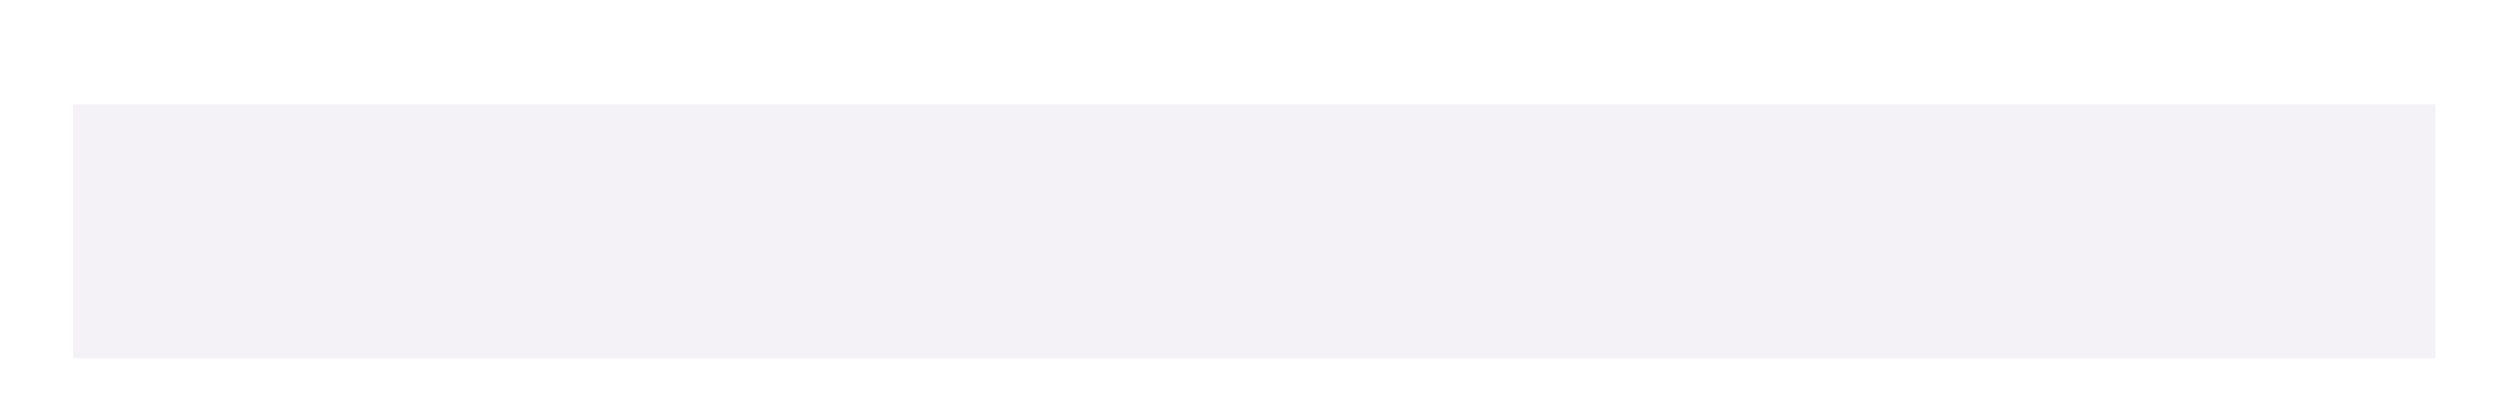
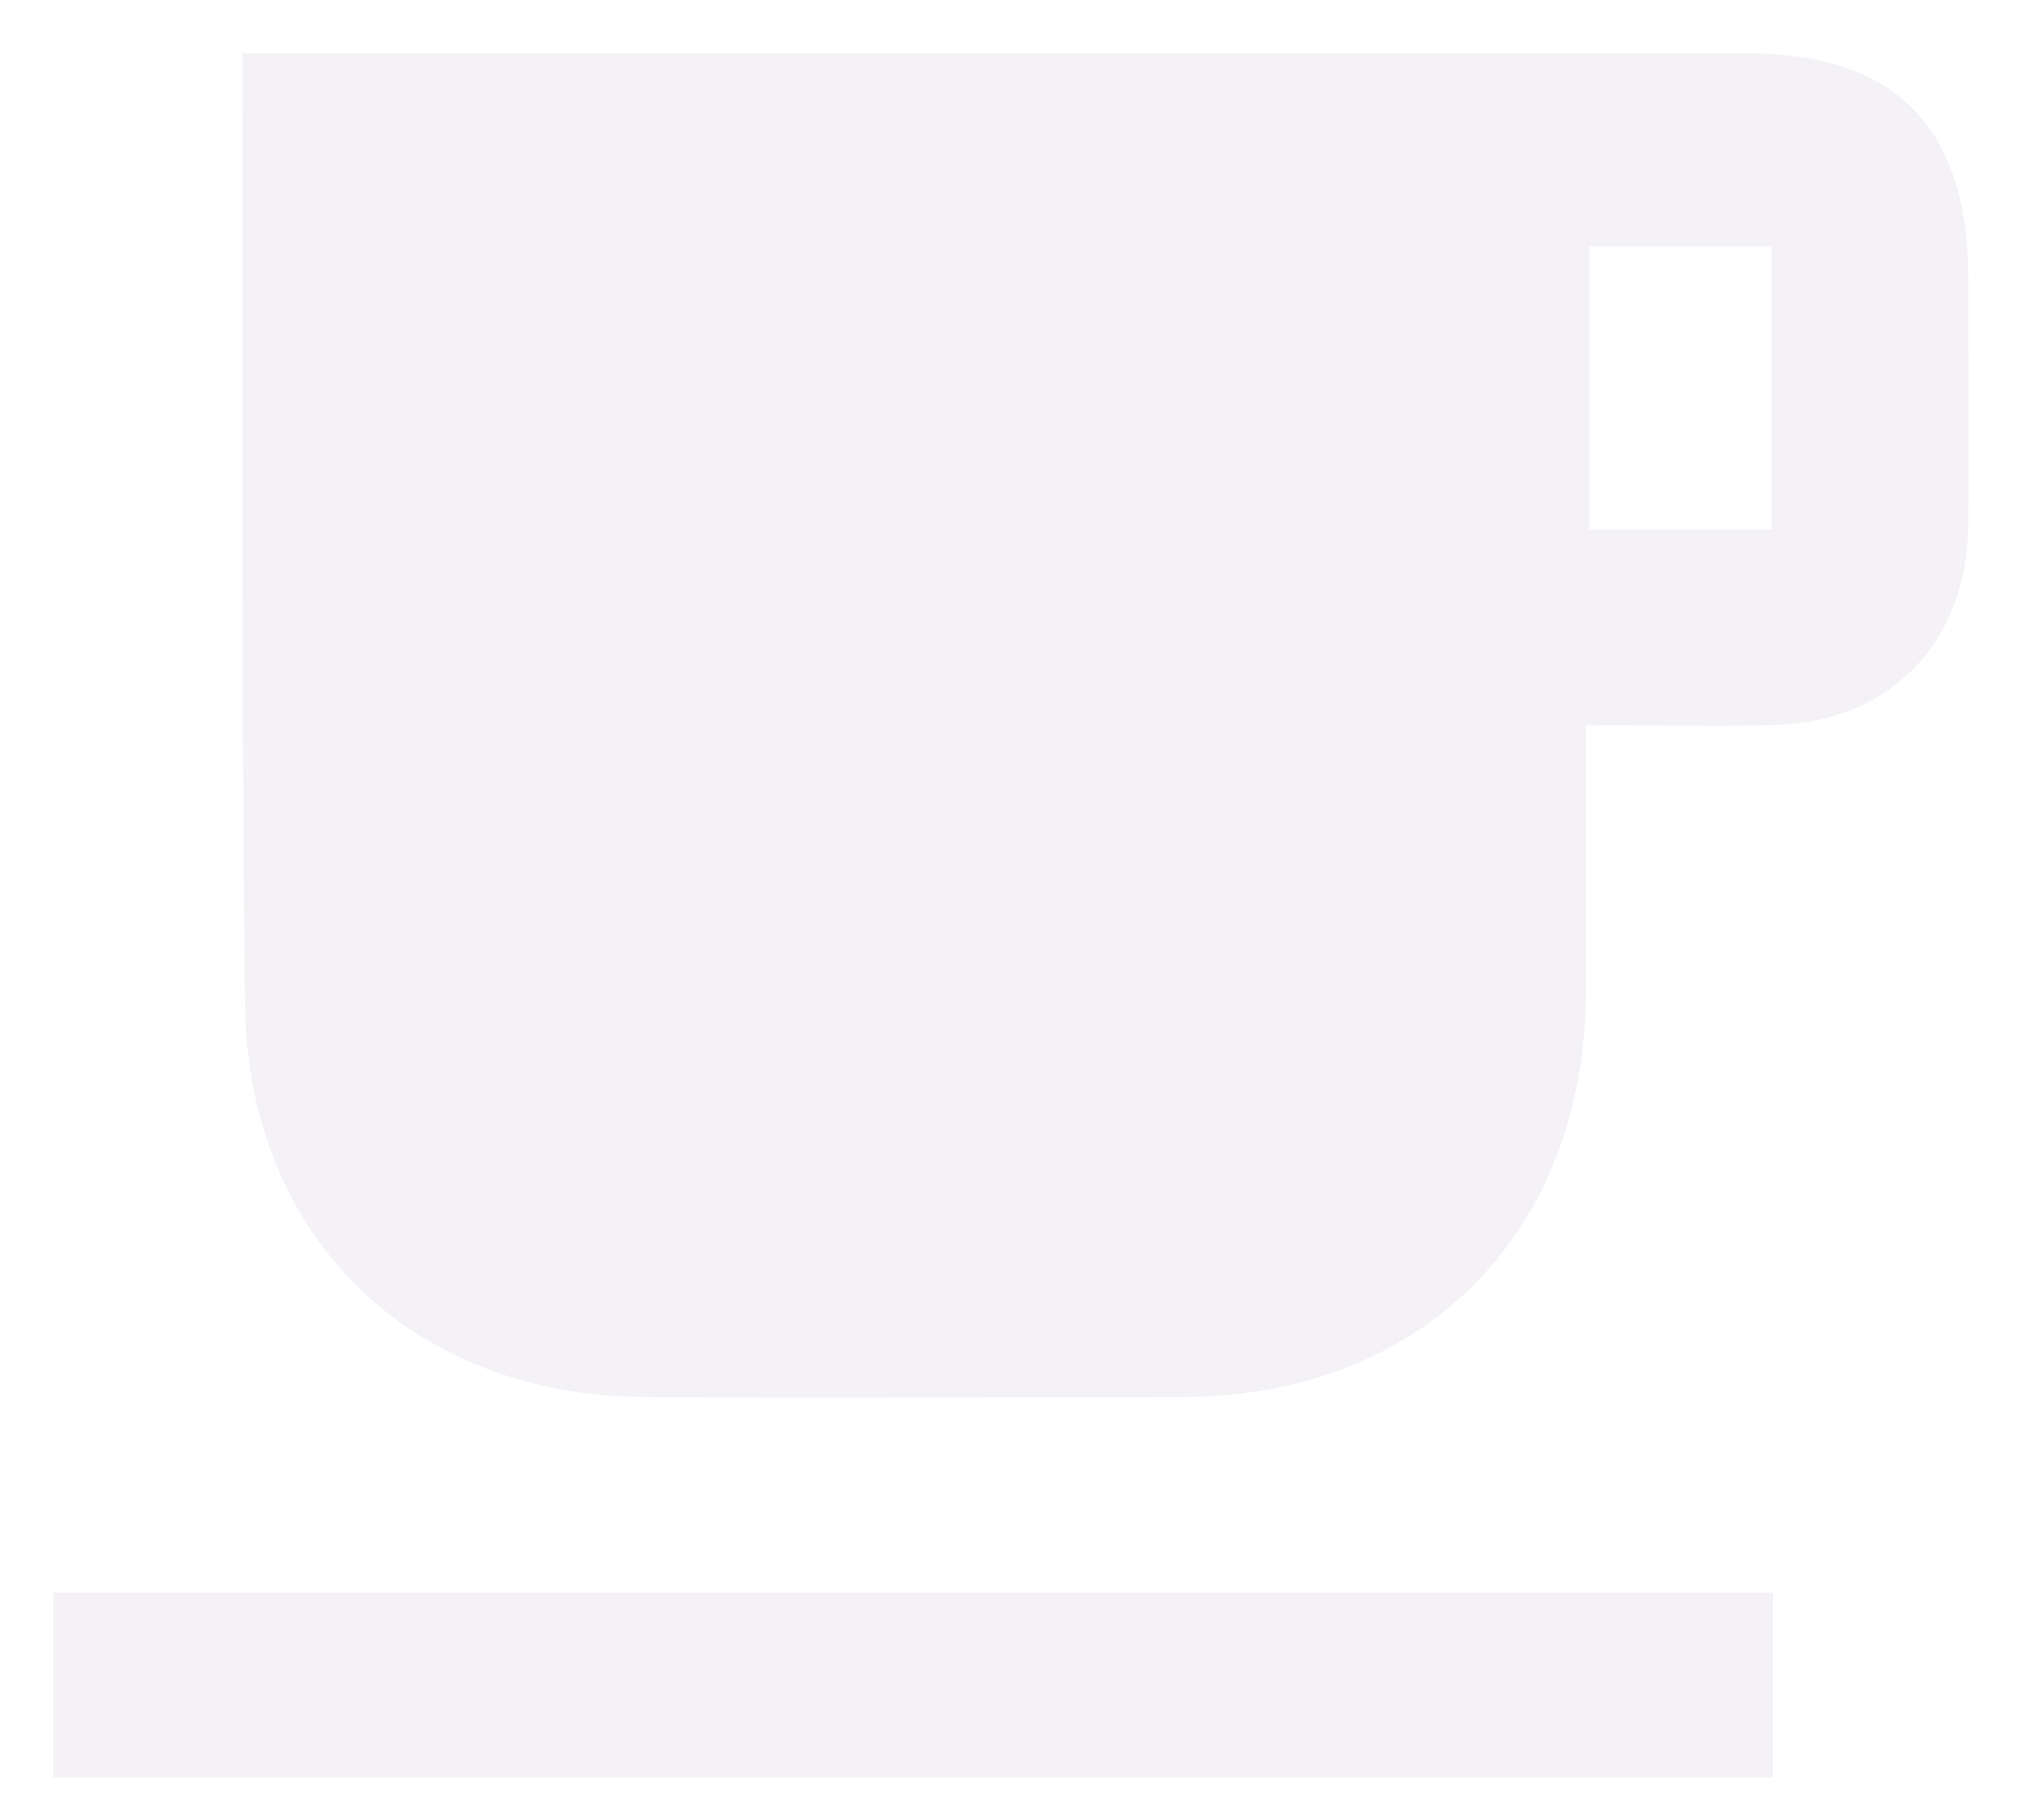
- <svg xmlns="http://www.w3.org/2000/svg" width="18" height="3" viewBox="0 0 18 3" fill="none">
-   <path d="M17.536 0.751C17.536 1.369 17.536 1.962 17.536 2.579C11.858 2.579 6.204 2.579 0.526 2.579C0.526 1.962 0.526 1.38 0.526 0.751C6.181 0.751 11.835 0.751 17.536 0.751Z" fill="#F4F2F6" />
+ <svg xmlns="http://www.w3.org/2000/svg" width="20" height="18" viewBox="0 0 20 18" fill="none">
+   <path d="M2.399 0.526C2.66 0.526 2.849 0.526 3.039 0.526C7.78 0.526 12.522 0.526 17.263 0.526C18.745 0.526 19.468 1.25 19.468 2.757C19.468 3.564 19.48 4.383 19.468 5.19C19.456 6.377 18.674 7.16 17.5 7.172C16.908 7.184 16.327 7.172 15.687 7.172C15.687 8.097 15.687 8.952 15.687 9.818C15.675 12.191 14.075 13.805 11.716 13.817C9.938 13.817 8.16 13.829 6.382 13.817C4.047 13.805 2.423 12.203 2.423 9.877C2.387 6.78 2.399 3.707 2.399 0.526ZM15.722 2.437C15.722 3.363 15.722 4.3 15.722 5.237C16.339 5.237 16.931 5.237 17.524 5.237C17.524 4.288 17.524 3.363 17.524 2.437C16.908 2.437 16.339 2.437 15.722 2.437Z" fill="#F4F2F6" />
+   <path d="M17.536 15.752C17.536 16.369 17.536 16.962 17.536 17.579C11.858 17.579 6.204 17.579 0.526 17.579C0.526 16.962 0.526 16.38 0.526 15.752C6.181 15.752 11.835 15.752 17.536 15.752Z" fill="#F4F2F6" />
</svg>
